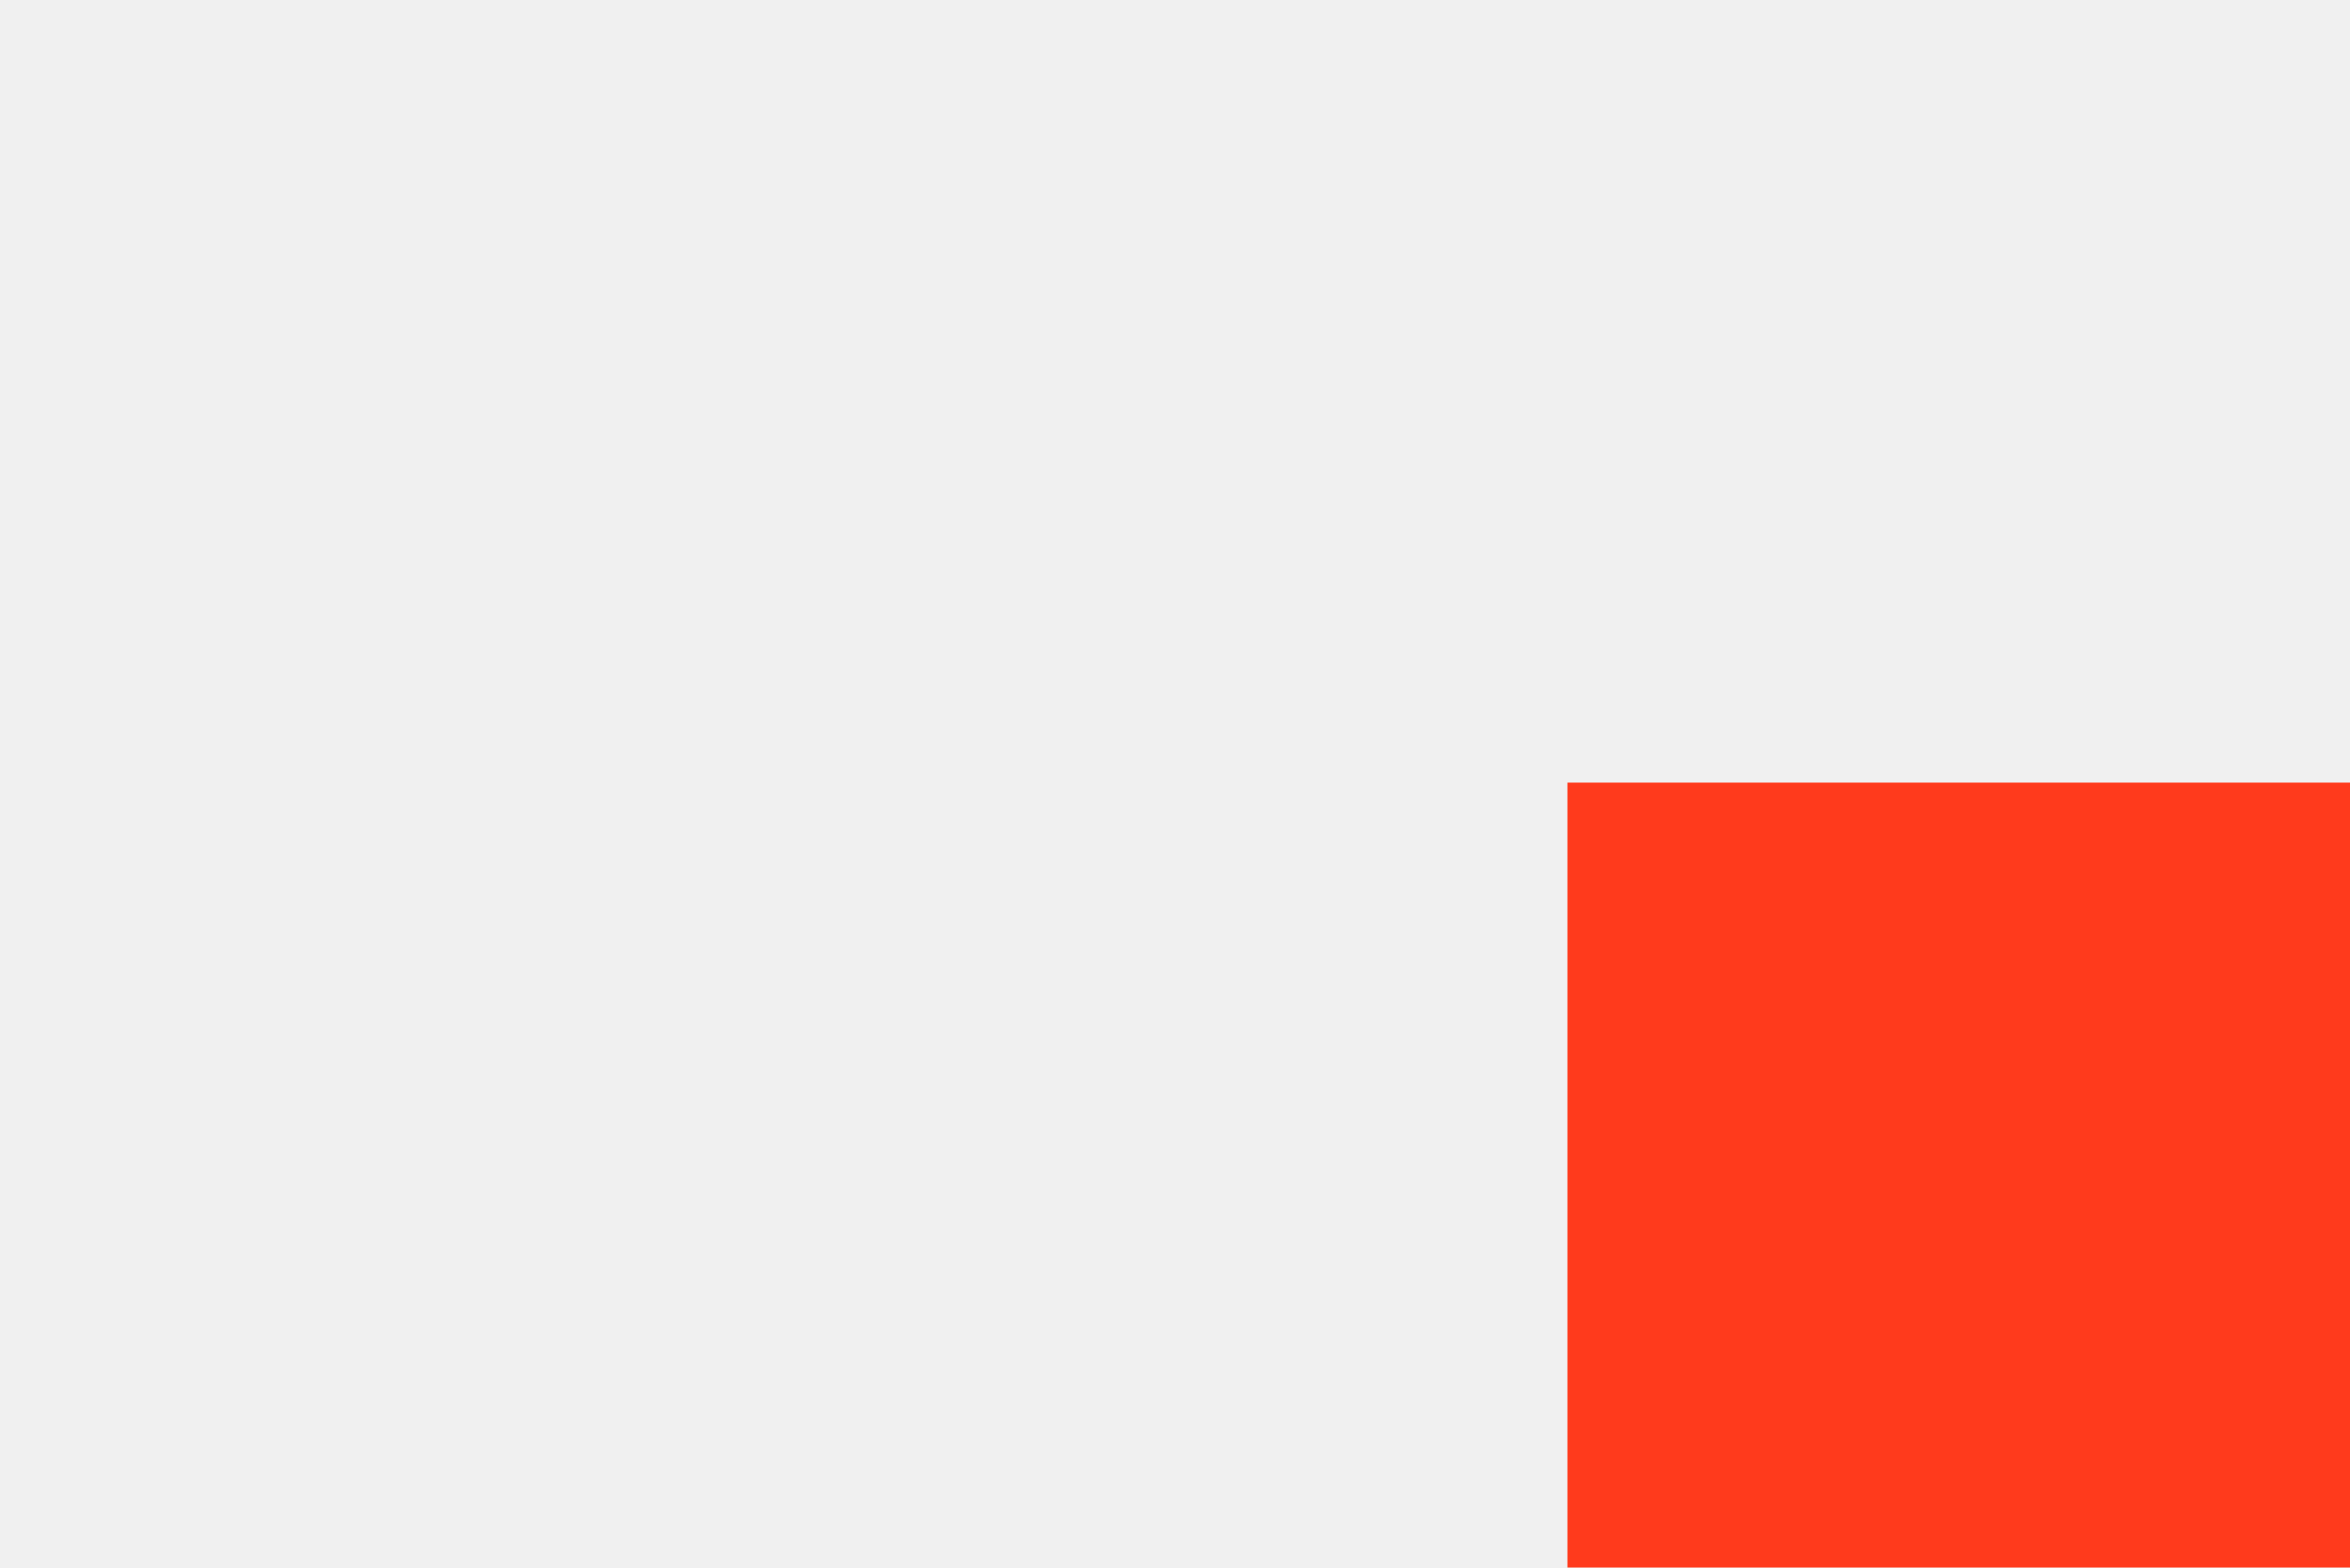
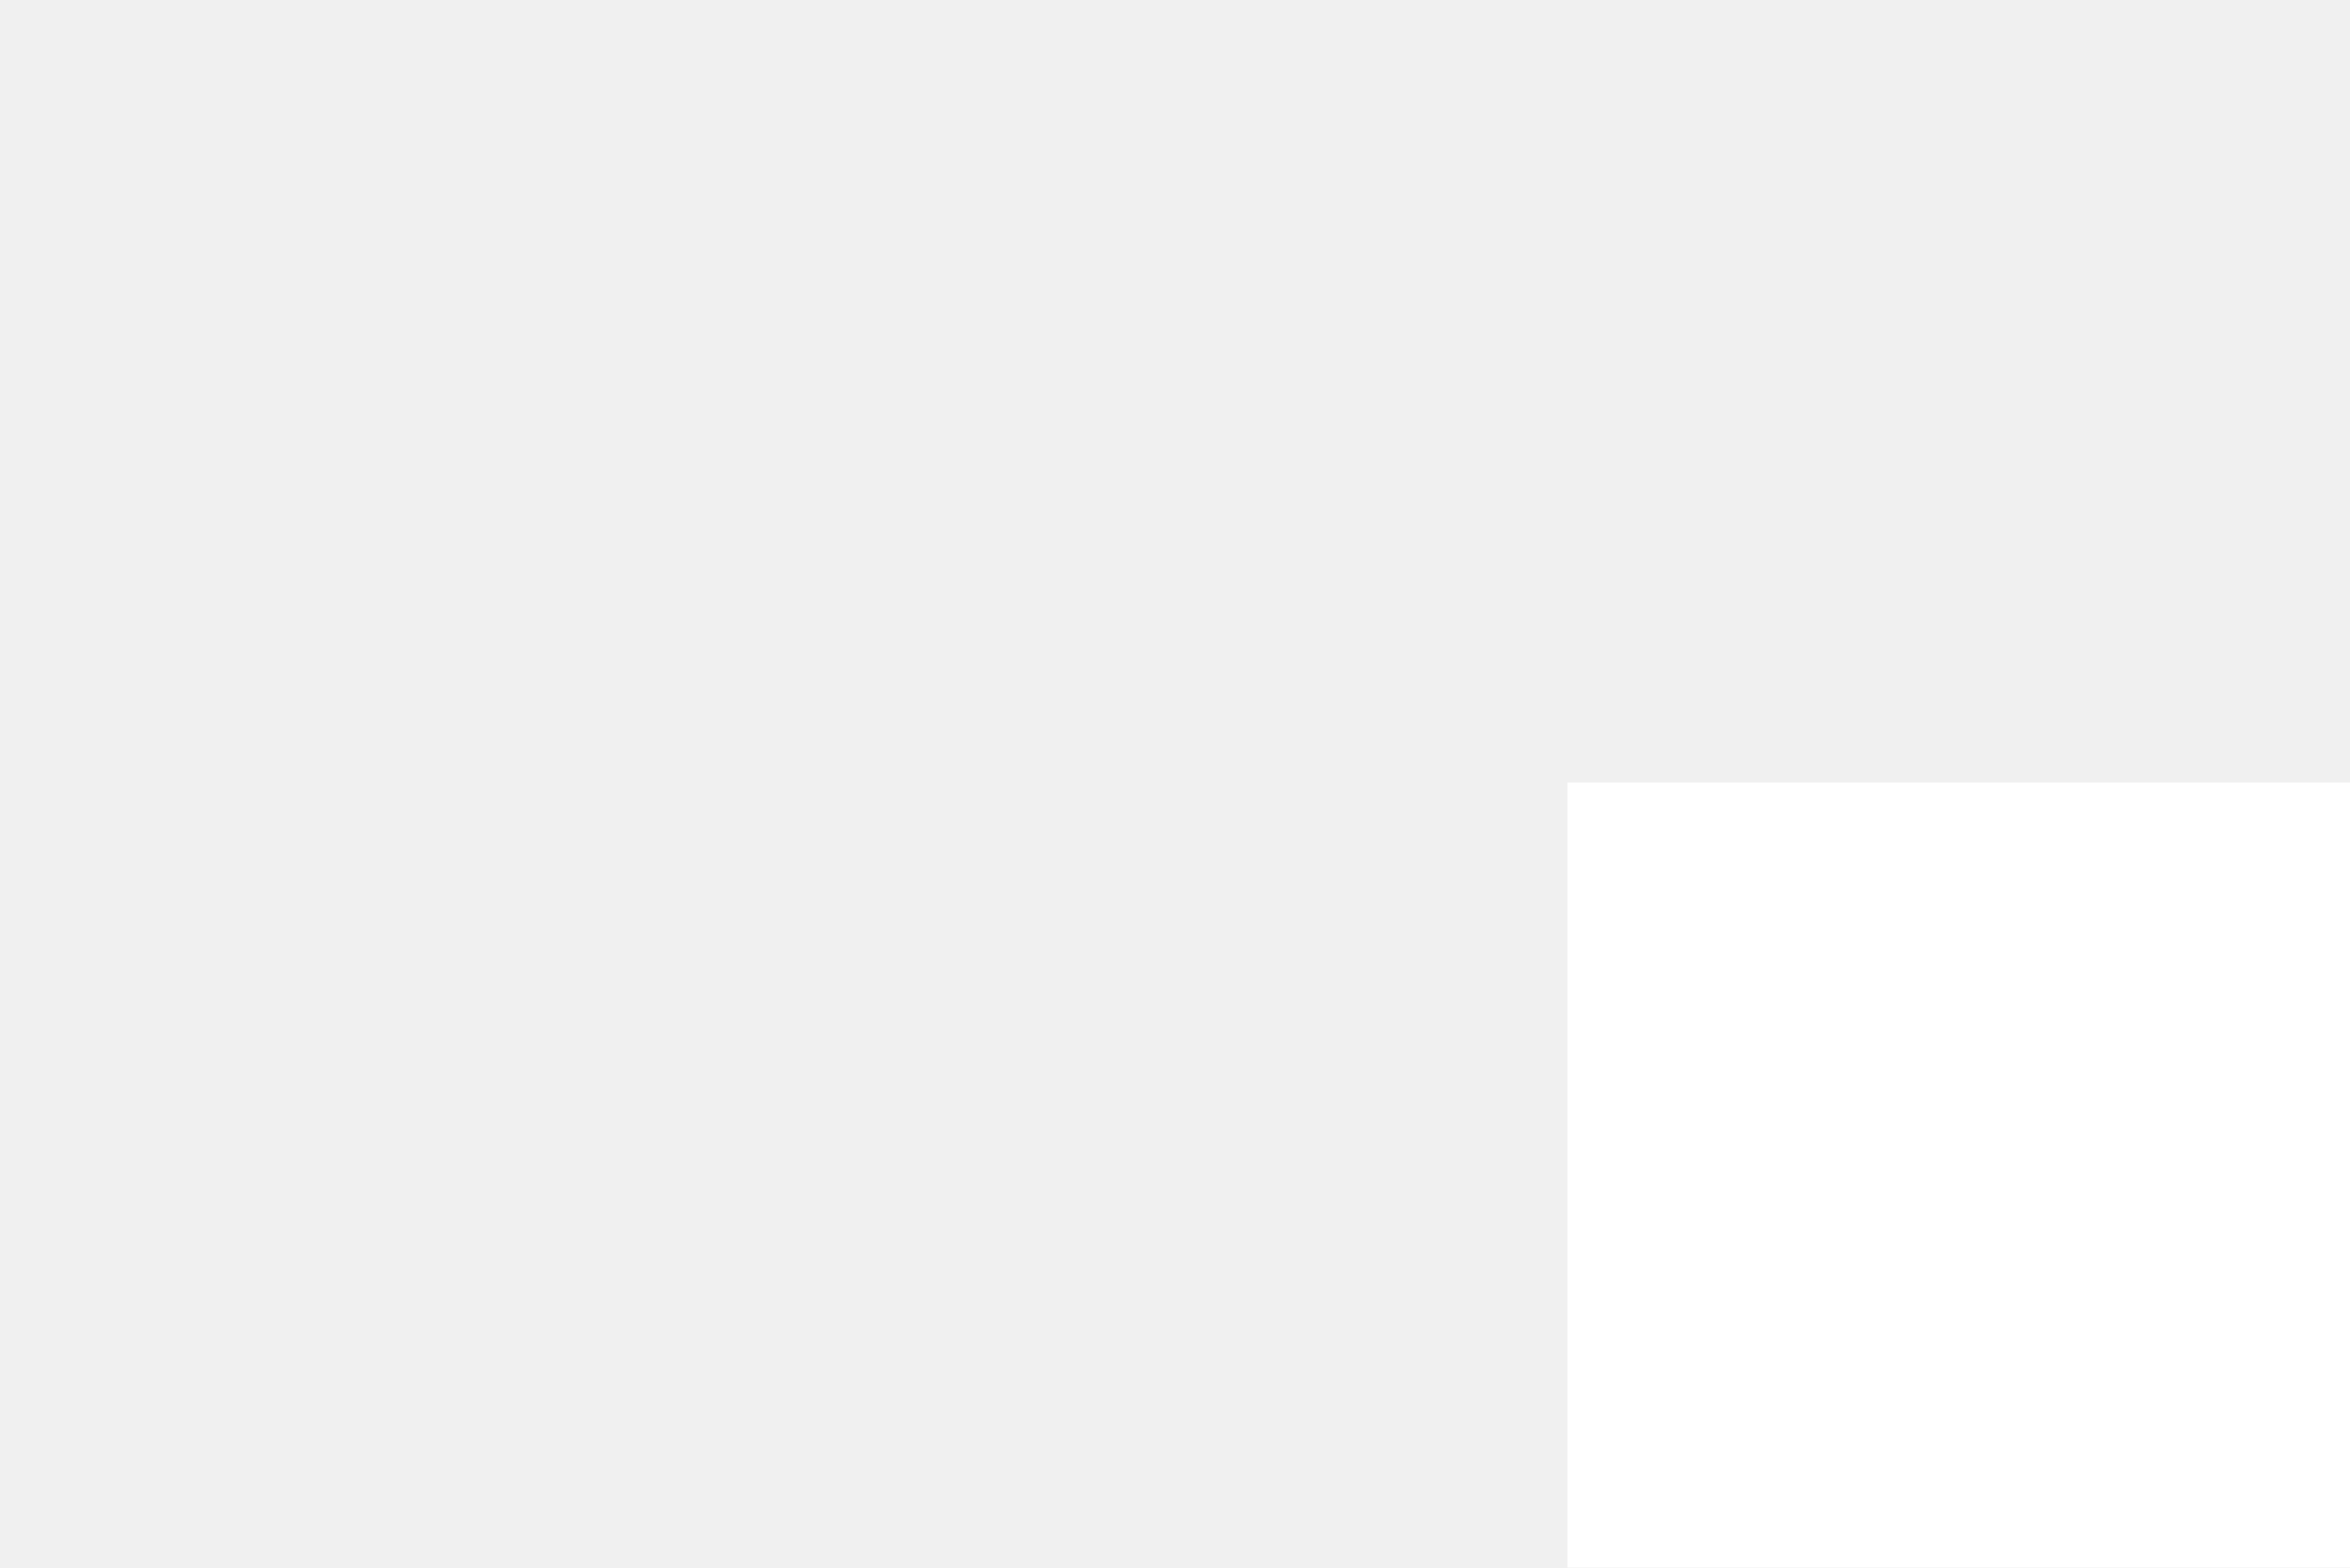
<svg xmlns="http://www.w3.org/2000/svg" version="1.0" width="1000pt" height="667pt" viewBox="0 0 1000 667" preserveAspectRatio="xMidYMid meet" id="svg8">
  <defs id="defs12" />
-   <g transform="translate(0,667) scale(0.1,-0.1)" fill="#000000" stroke="none" id="g6" style="fill:#ff3a1c;fill-opacity:1">
-     <path d="M6670 1670 l0 -1670 1665 0 1665 0 0 1670 0 1670 -1665 0 -1665 0 0 -1670z" id="path4" style="fill:#ff3a1c;fill-opacity:1" />
+   <g transform="translate(0,667) scale(0.1,-0.1)" fill="#000000" stroke="none" id="g6" style="fill:#ffffff;fill-opacity:1">
+     <path d="M6670 1670 l0 -1670 1665 0 1665 0 0 1670 0 1670 -1665 0 -1665 0 0 -1670z" id="path4" style="fill:#ffffff;fill-opacity:1" />
  </g>
</svg>
